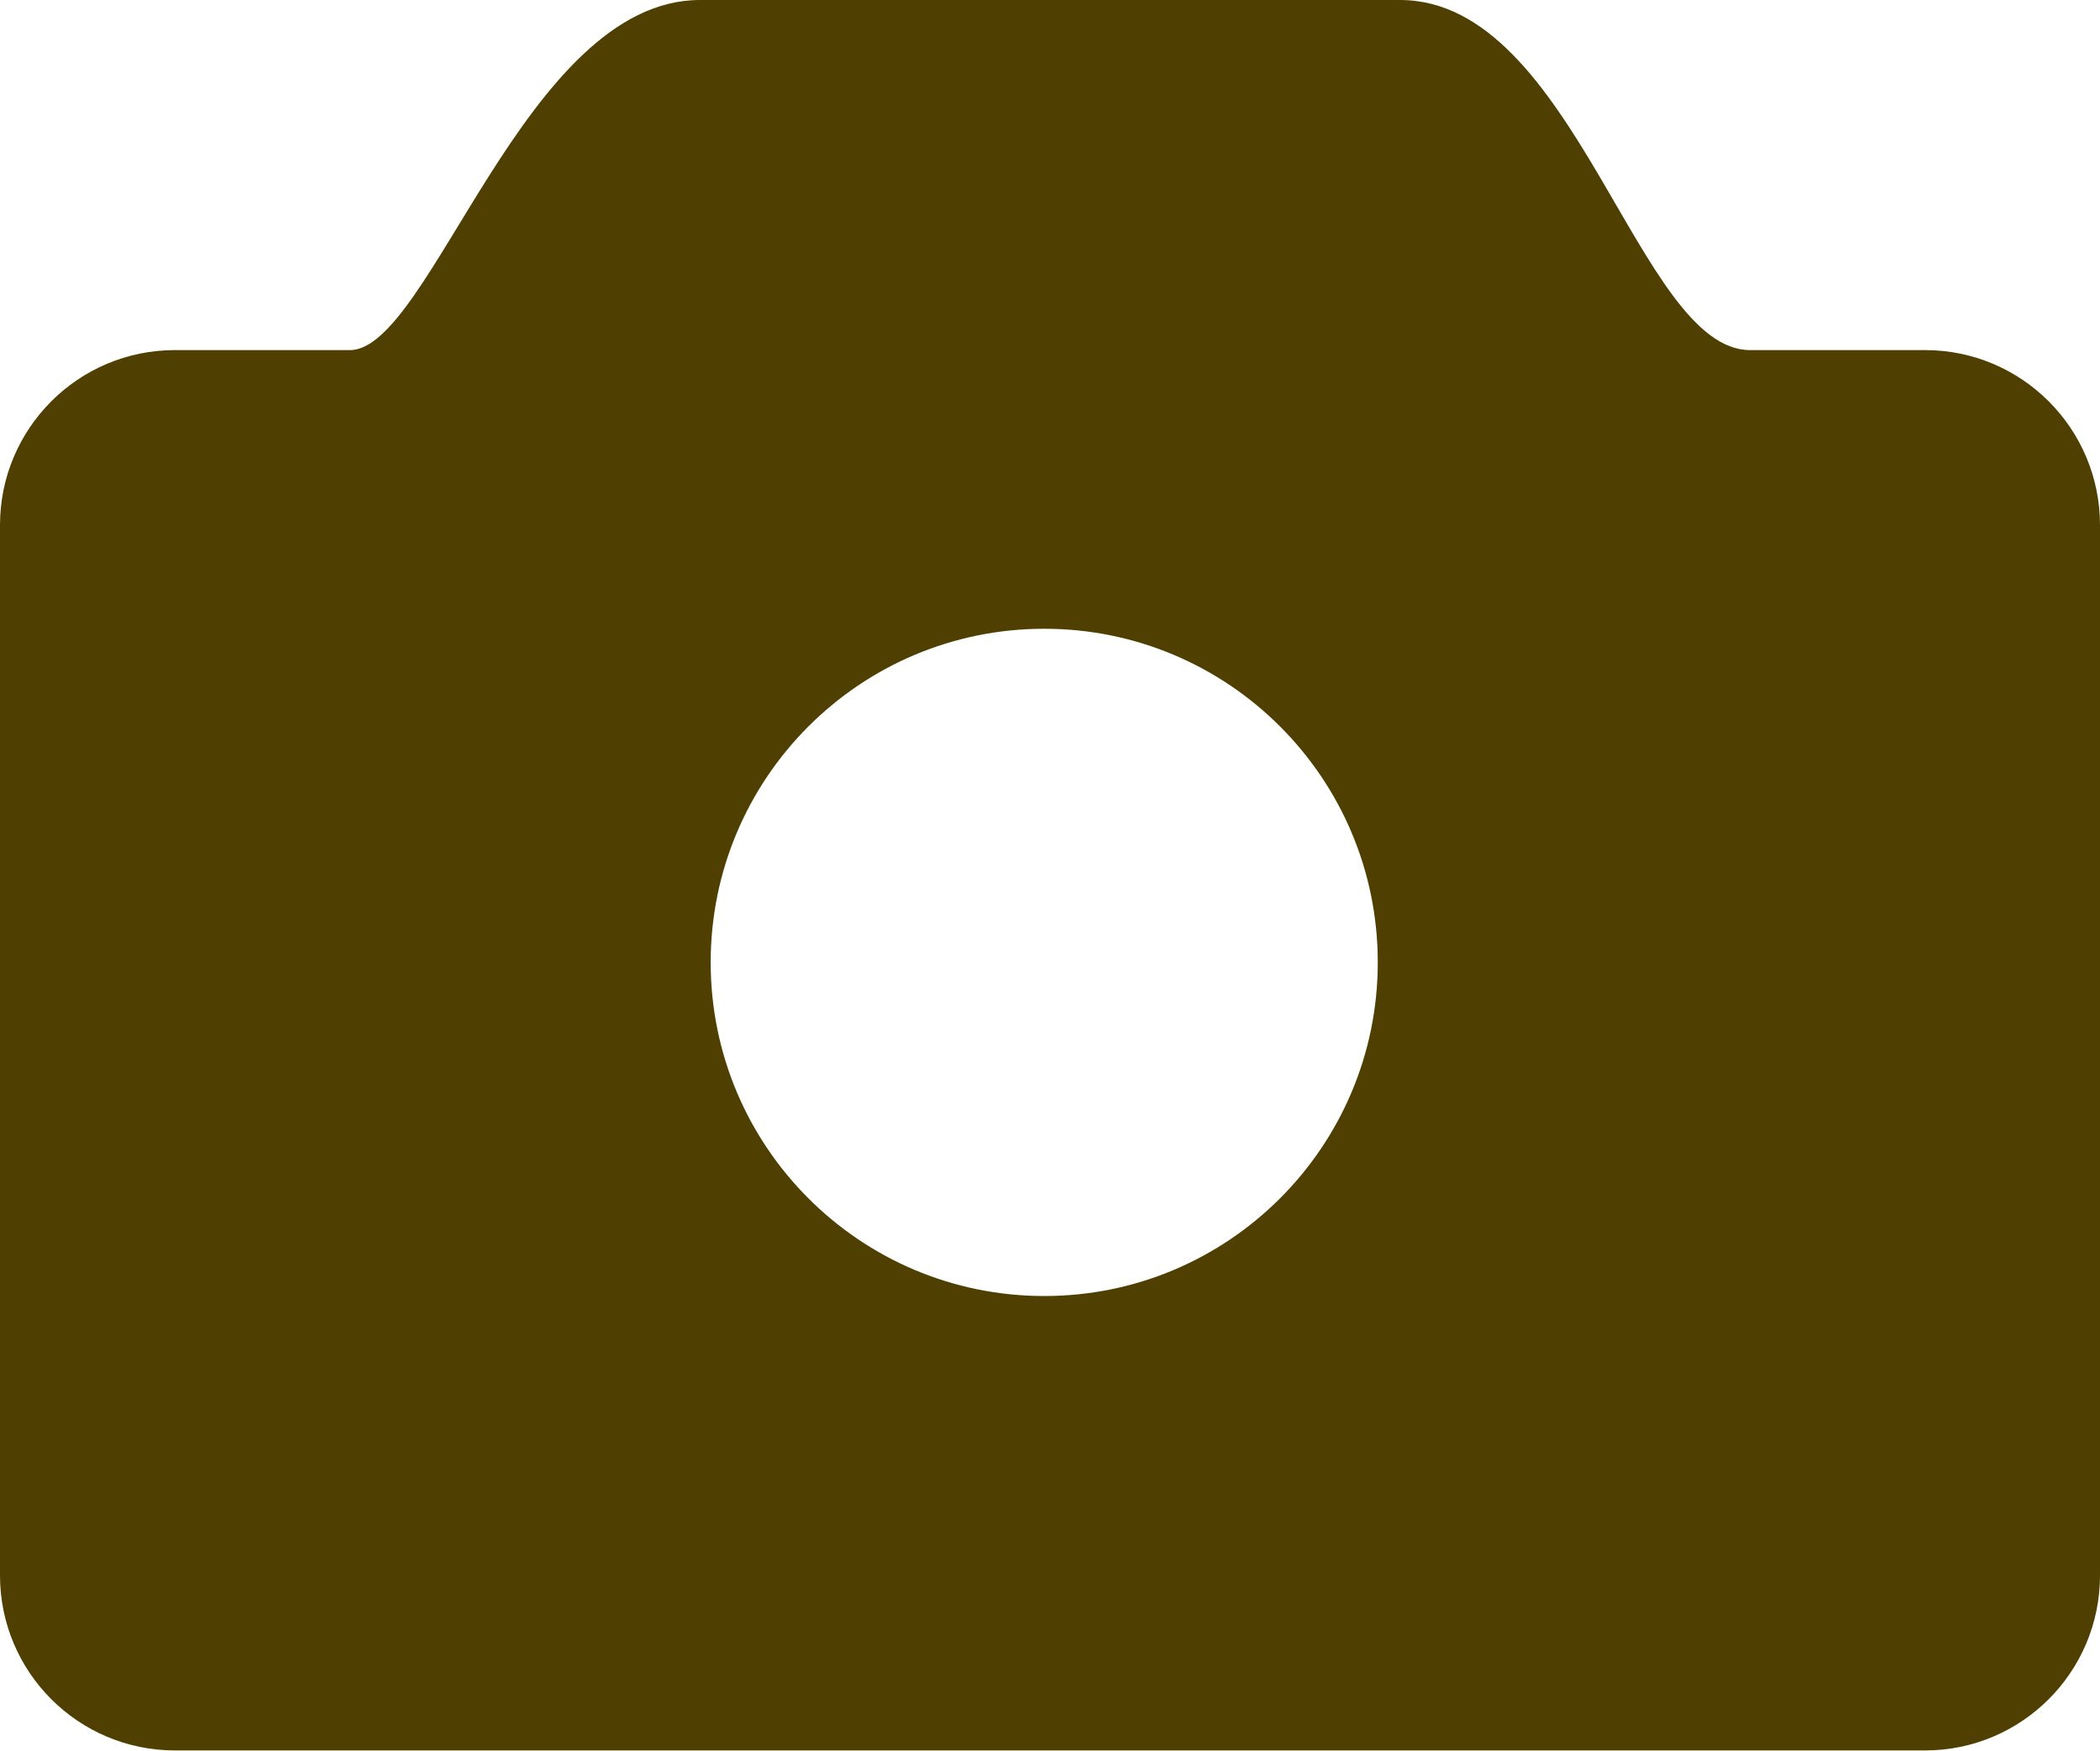
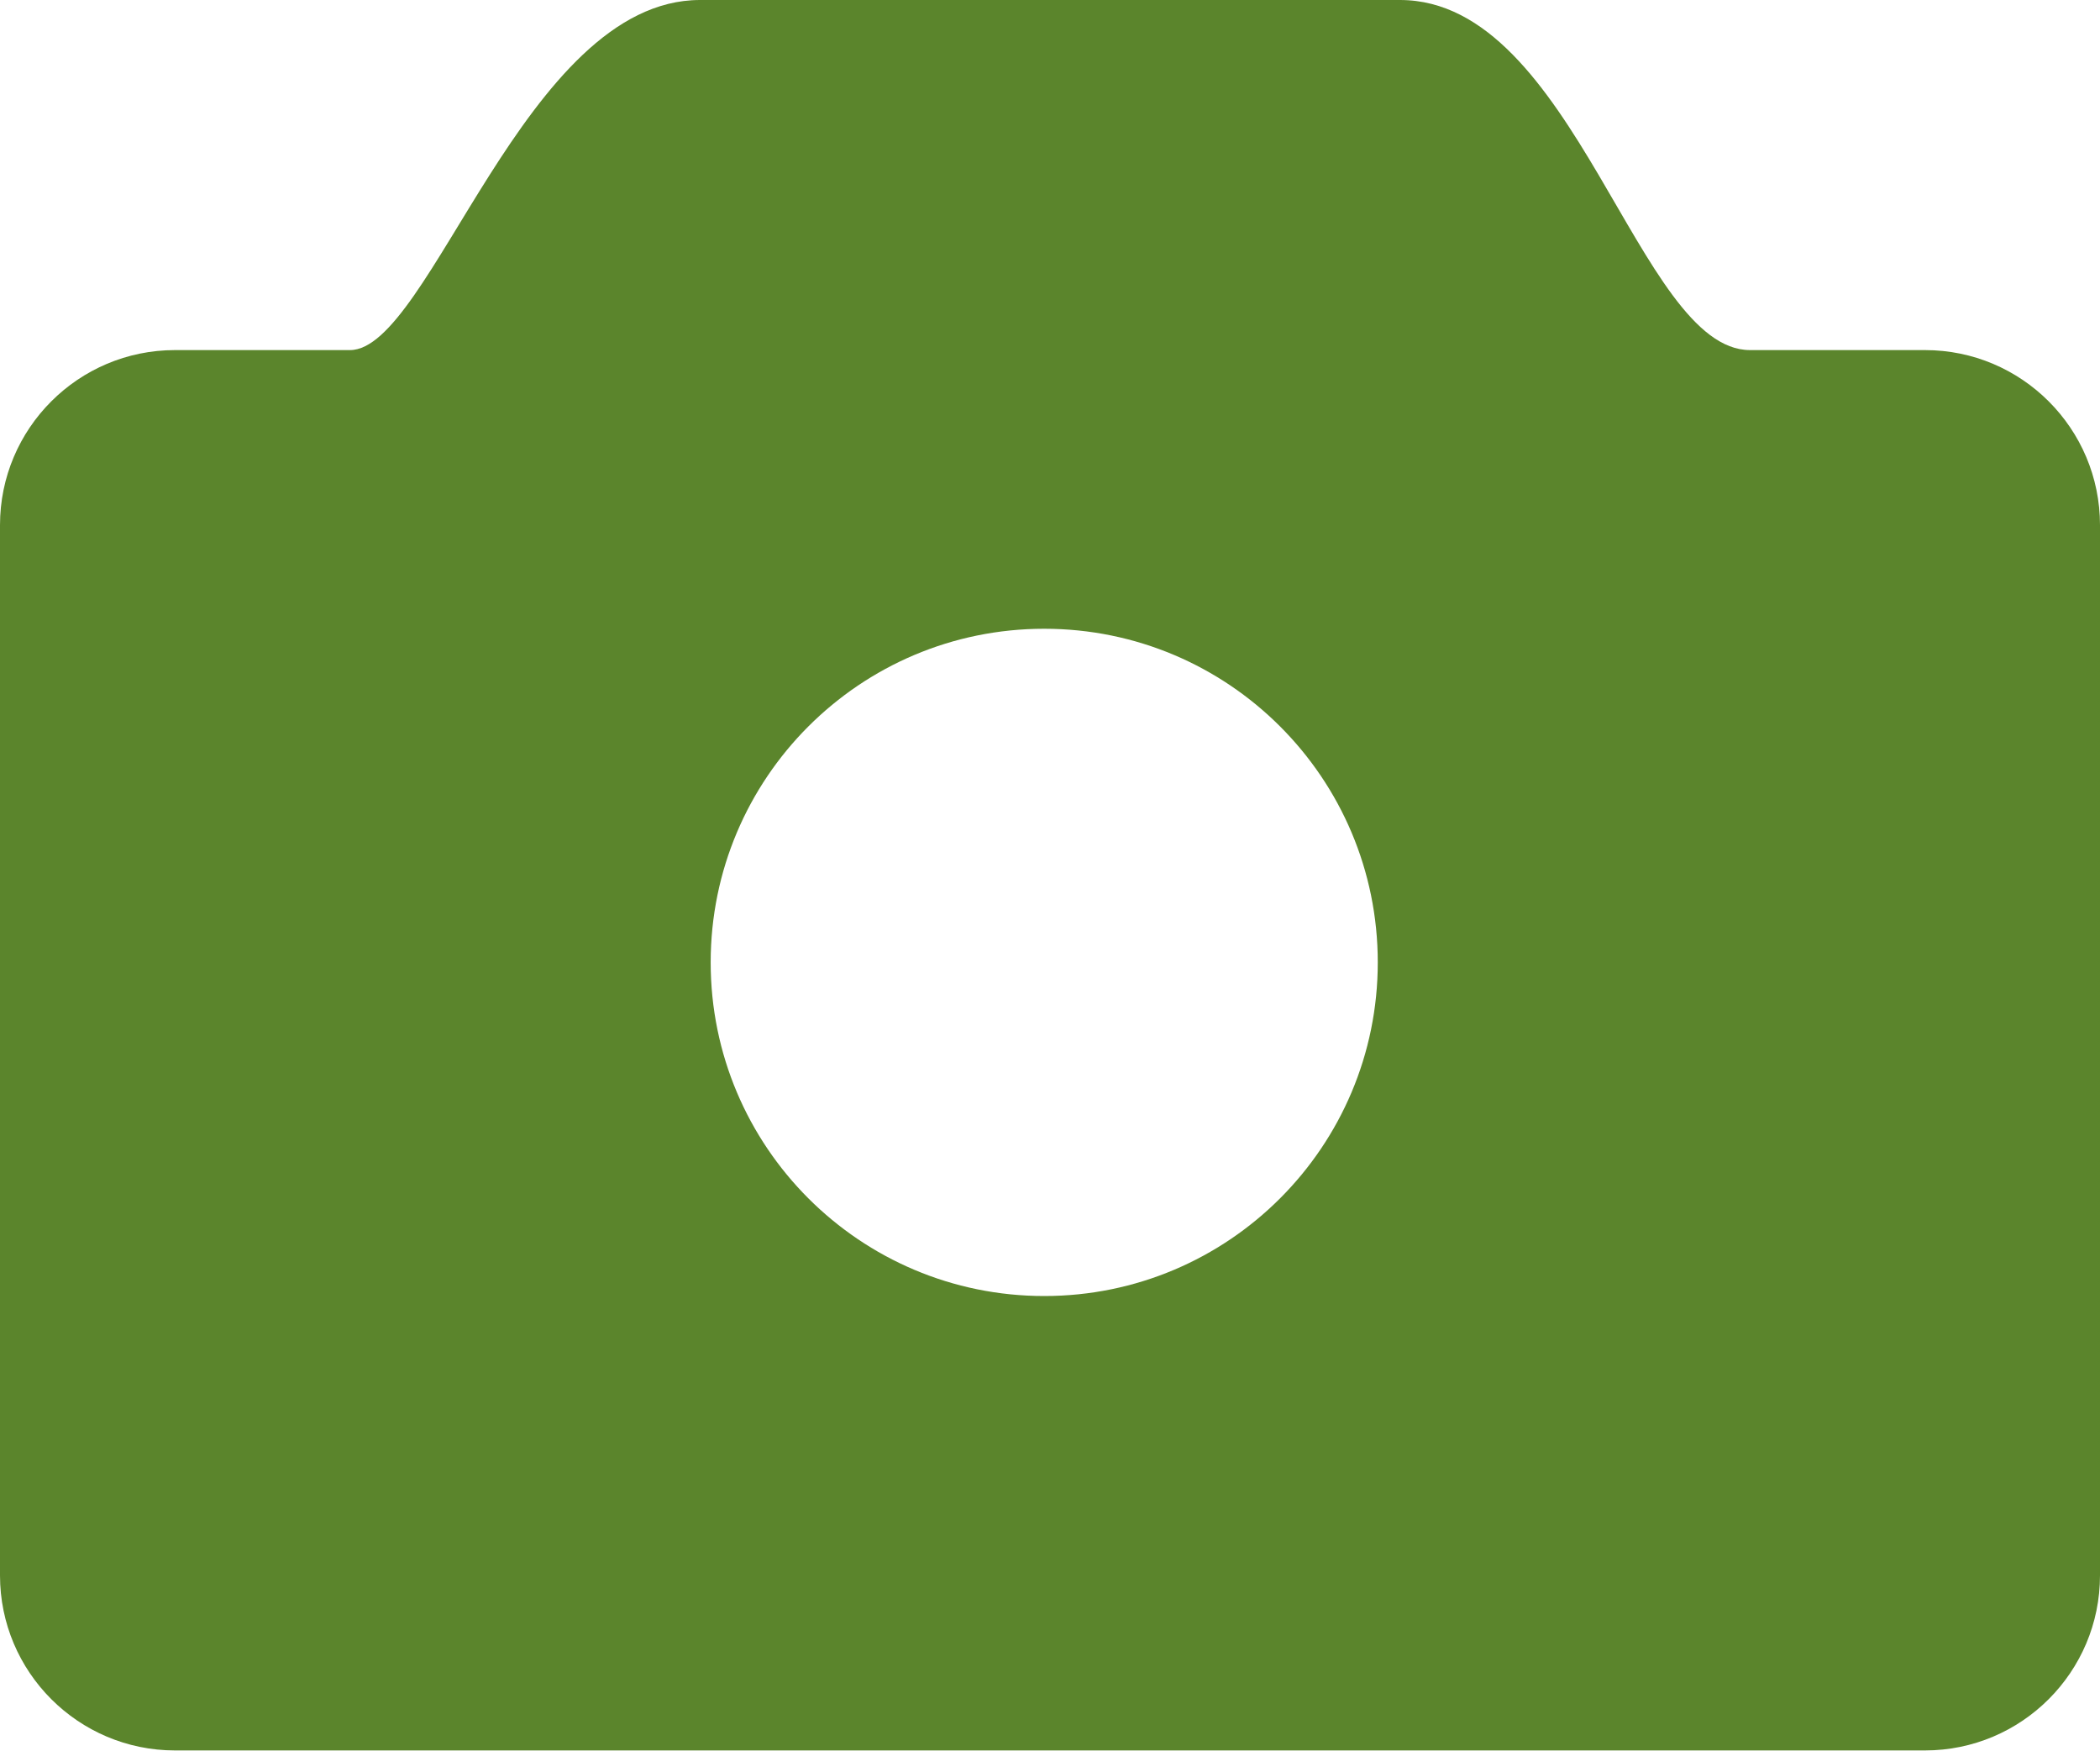
<svg xmlns="http://www.w3.org/2000/svg" width="12" height="10" viewBox="0 0 12 10">
-   <path fill="#4f3f00" fill-rule="evenodd" d="M45,454h1c0.46,0,1-2,2-2h4c1,0,1.361,2,2,2h1a1,1,0,0,1,1,1v6a1,1,0,0,1-1,1H45a1,1,0,0,1-1-1v-6A1,1,0,0,1,45,454Zm4.967,1.592a1.906,1.906,0,1,1-1.906,1.906A1.906,1.906,0,0,1,49.967,455.592Z" transform="translate(-44 -452)" />
+   <path fill-rule="evenodd" fill="rgb(91, 133, 44)" d="M11.000,10.000 L1.000,10.000 C0.448,10.000 -0.000,9.552 -0.000,9.000 L-0.000,3.000 C-0.000,2.448 0.448,2.000 1.000,2.000 C1.000,2.000 1.198,2.000 2.000,2.000 C2.460,2.000 3.000,-0.000 4.000,-0.000 C5.000,-0.000 7.000,-0.000 8.000,-0.000 C9.000,-0.000 9.361,2.000 10.000,2.000 C10.564,2.000 11.000,2.000 11.000,2.000 C11.552,2.000 12.000,2.448 12.000,3.000 L12.000,9.000 C12.000,9.552 11.552,10.000 11.000,10.000 ZM5.967,3.592 C4.914,3.592 4.061,4.445 4.061,5.498 C4.061,6.551 4.914,7.404 5.967,7.404 C7.020,7.404 7.873,6.551 7.873,5.498 C7.873,4.445 7.020,3.592 5.967,3.592 Z" />
</svg>
